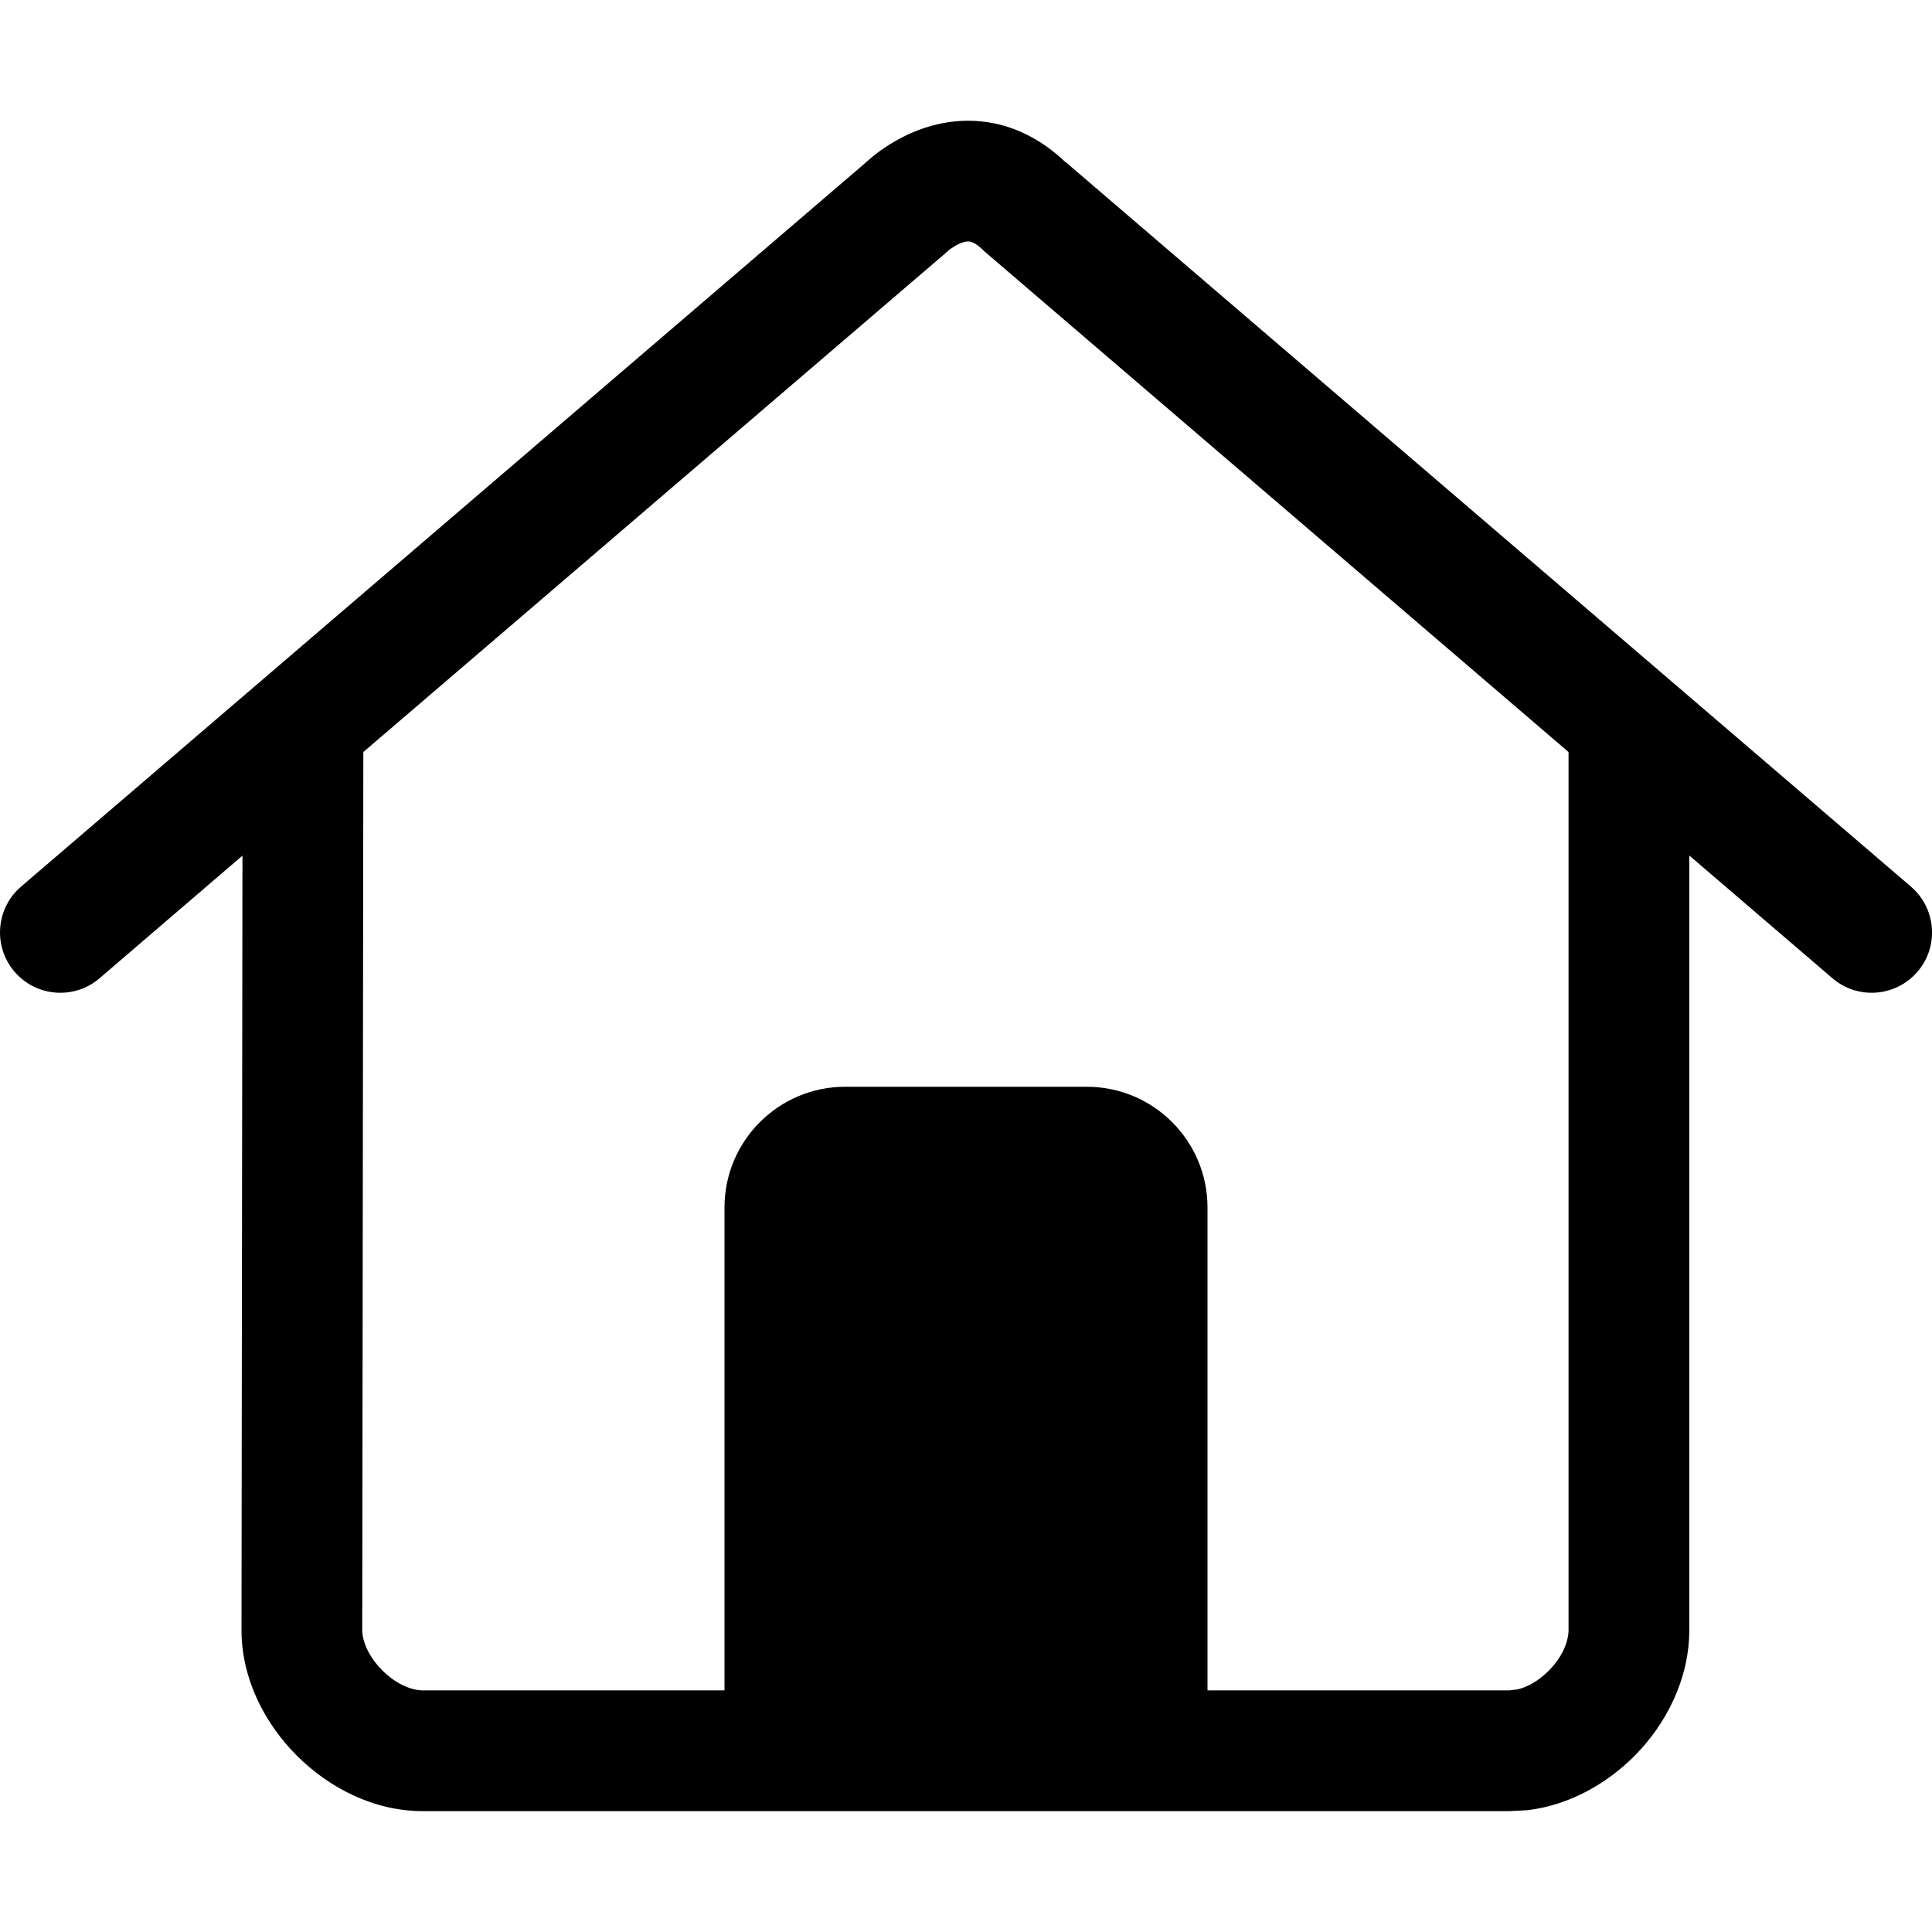
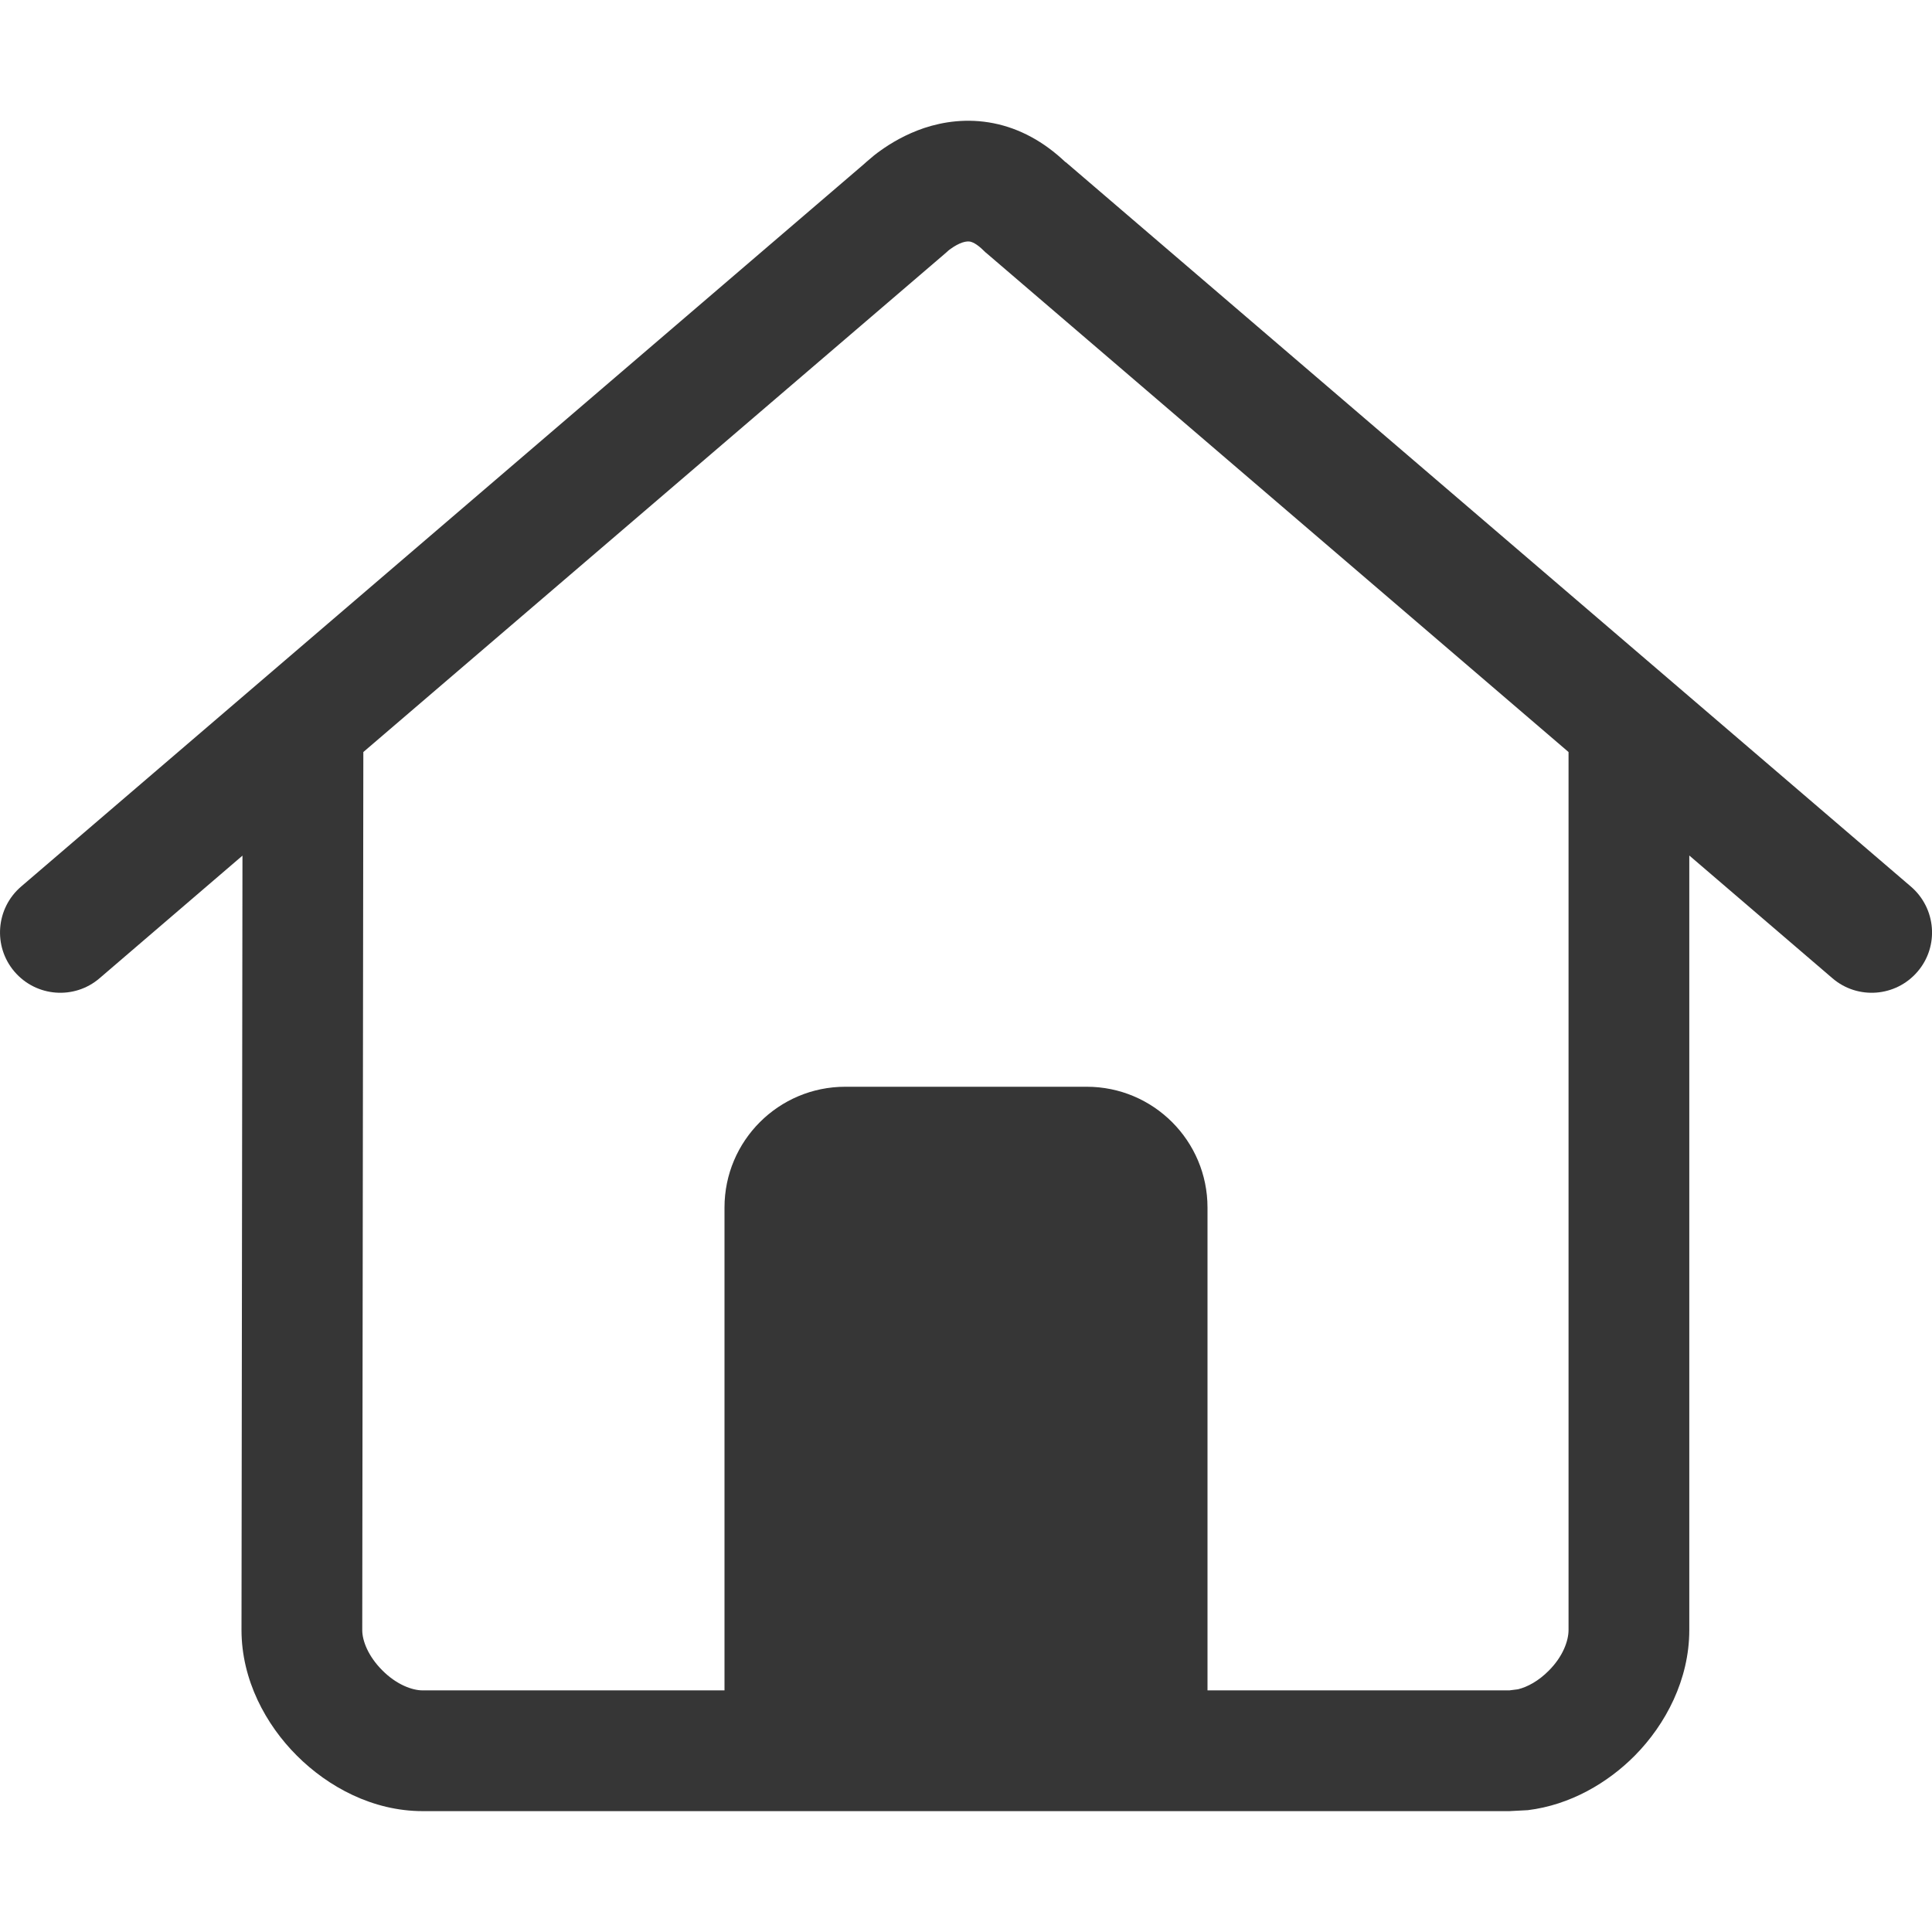
<svg xmlns="http://www.w3.org/2000/svg" width="16" height="16" viewBox="0 0 16 16" fill="none">
  <g id="user-home">
-     <path id="Glyph" fill-rule="evenodd" clip-rule="evenodd" d="M8.23 1.021C8.444 1.064 8.644 1.172 8.824 1.343L8.825 1.342L15.825 7.342C16.035 7.522 16.06 7.838 15.88 8.047C15.7 8.257 15.384 8.281 15.175 8.101L13.99 7.085V13.499C13.99 13.909 13.795 14.28 13.539 14.539C13.315 14.765 13.004 14.948 12.653 14.991L12.5 14.999H3.5C3.087 14.999 2.717 14.798 2.459 14.54C2.201 14.283 2 13.912 2 13.499L2.008 7.086L0.825 8.101C0.616 8.281 0.3 8.257 0.12 8.047C-0.059 7.838 -0.035 7.522 0.175 7.342L7.155 1.359C7.158 1.356 7.161 1.354 7.164 1.351C7.172 1.343 7.183 1.334 7.195 1.324C7.22 1.302 7.253 1.274 7.295 1.245C7.377 1.186 7.5 1.112 7.654 1.06C7.811 1.008 8.01 0.977 8.23 1.021ZM7.971 2.008C7.938 2.019 7.905 2.038 7.877 2.058C7.867 2.065 7.858 2.071 7.853 2.076C7.844 2.084 7.835 2.093 7.825 2.101L3.009 6.228L3 13.5C3 13.588 3.049 13.716 3.166 13.833C3.283 13.951 3.413 13.999 3.5 13.999H6V10C6 9.448 6.448 9 7 9H9C9.552 9 10 9.448 10 10V13.999H12.5L12.571 13.99C12.649 13.971 12.741 13.922 12.827 13.835C12.942 13.72 12.99 13.59 12.99 13.499V6.228L8.175 2.101C8.165 2.093 8.155 2.085 8.147 2.076C8.084 2.013 8.046 2.004 8.035 2.001C8.022 1.999 8.001 1.998 7.971 2.008Z" fill="black" />
+     <path id="Glyph" fill-rule="evenodd" clip-rule="evenodd" d="M8.23 1.021C8.444 1.064 8.644 1.172 8.824 1.343L8.825 1.342L15.825 7.342C16.035 7.522 16.06 7.838 15.88 8.047C15.7 8.257 15.384 8.281 15.175 8.101L13.99 7.085V13.499C13.99 13.909 13.795 14.28 13.539 14.539C13.315 14.765 13.004 14.948 12.653 14.991L12.5 14.999H3.5C3.087 14.999 2.717 14.798 2.459 14.54C2.201 14.283 2 13.912 2 13.499L2.008 7.086L0.825 8.101C0.616 8.281 0.3 8.257 0.12 8.047C-0.059 7.838 -0.035 7.522 0.175 7.342L7.155 1.359C7.158 1.356 7.161 1.354 7.164 1.351C7.172 1.343 7.183 1.334 7.195 1.324C7.22 1.302 7.253 1.274 7.295 1.245C7.377 1.186 7.5 1.112 7.654 1.06C7.811 1.008 8.01 0.977 8.23 1.021ZM7.971 2.008C7.938 2.019 7.905 2.038 7.877 2.058C7.867 2.065 7.858 2.071 7.853 2.076C7.844 2.084 7.835 2.093 7.825 2.101L3.009 6.228L3 13.5C3 13.588 3.049 13.716 3.166 13.833C3.283 13.951 3.413 13.999 3.5 13.999H6V10C6 9.448 6.448 9 7 9H9C9.552 9 10 9.448 10 10V13.999H12.5L12.571 13.99C12.649 13.971 12.741 13.922 12.827 13.835C12.942 13.72 12.99 13.59 12.99 13.499V6.228L8.175 2.101C8.165 2.093 8.155 2.085 8.147 2.076C8.084 2.013 8.046 2.004 8.035 2.001C8.022 1.999 8.001 1.998 7.971 2.008Z" fill="#363636" />
  </g>
</svg>
